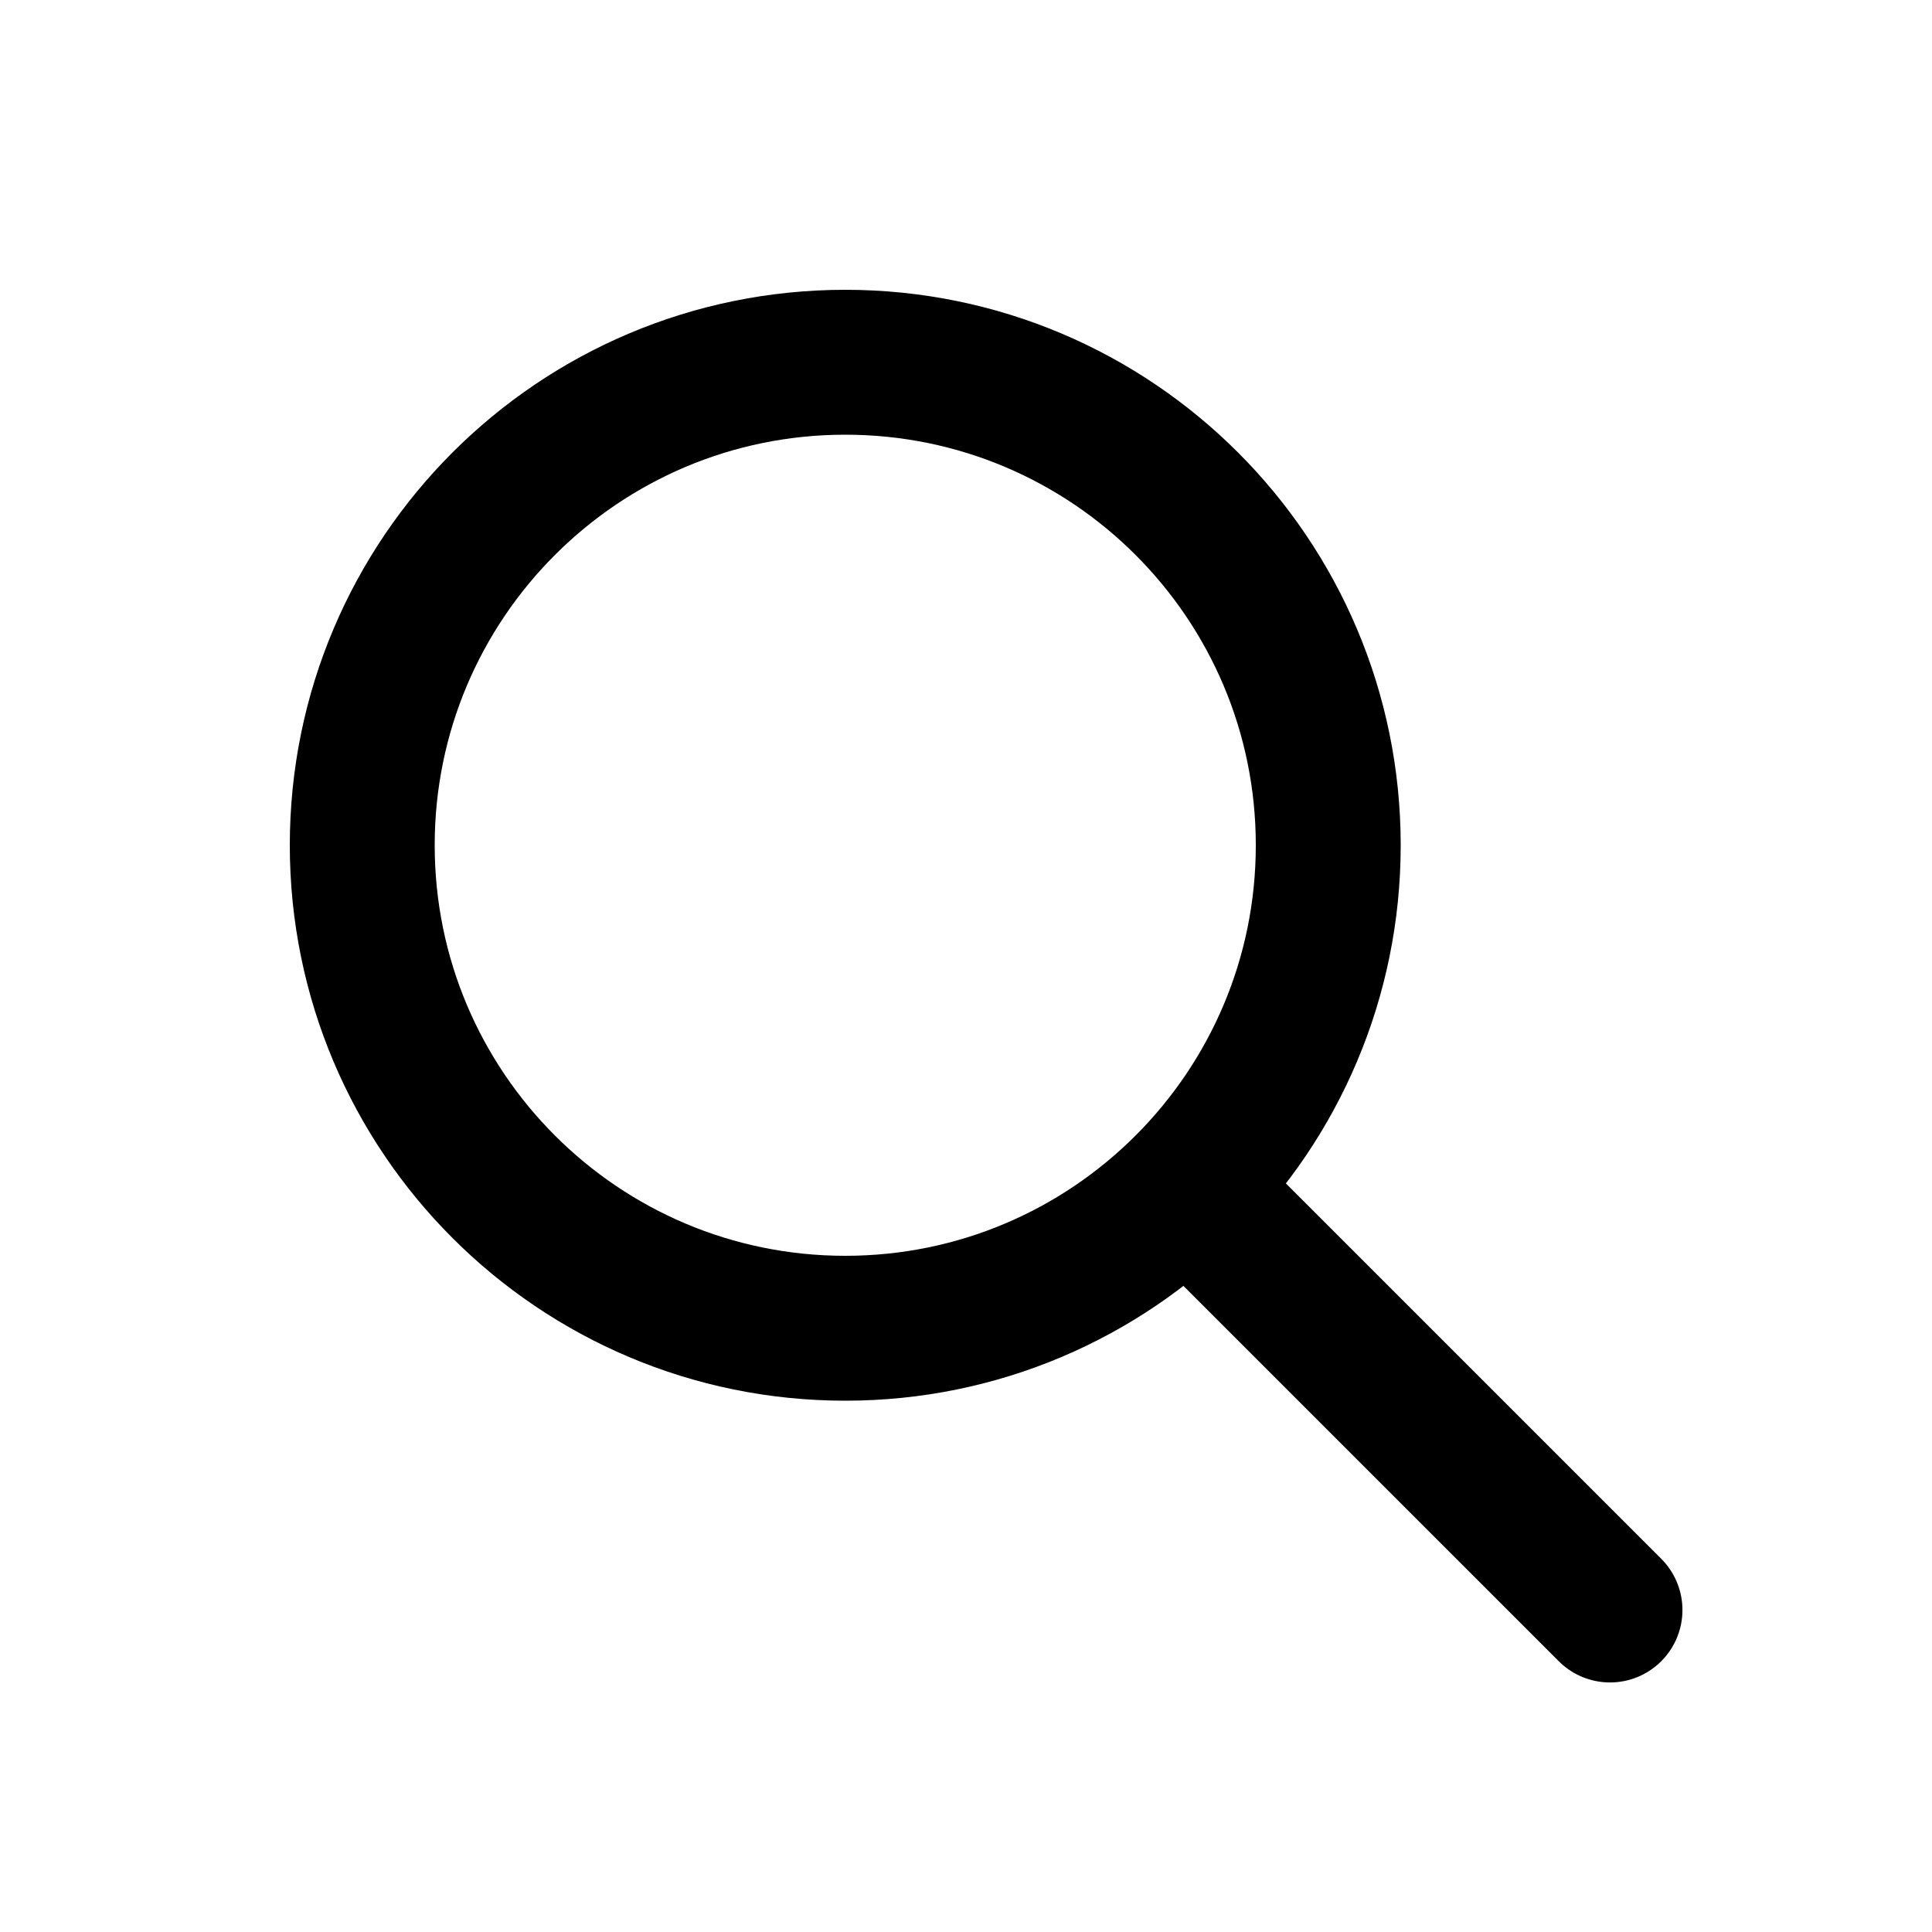
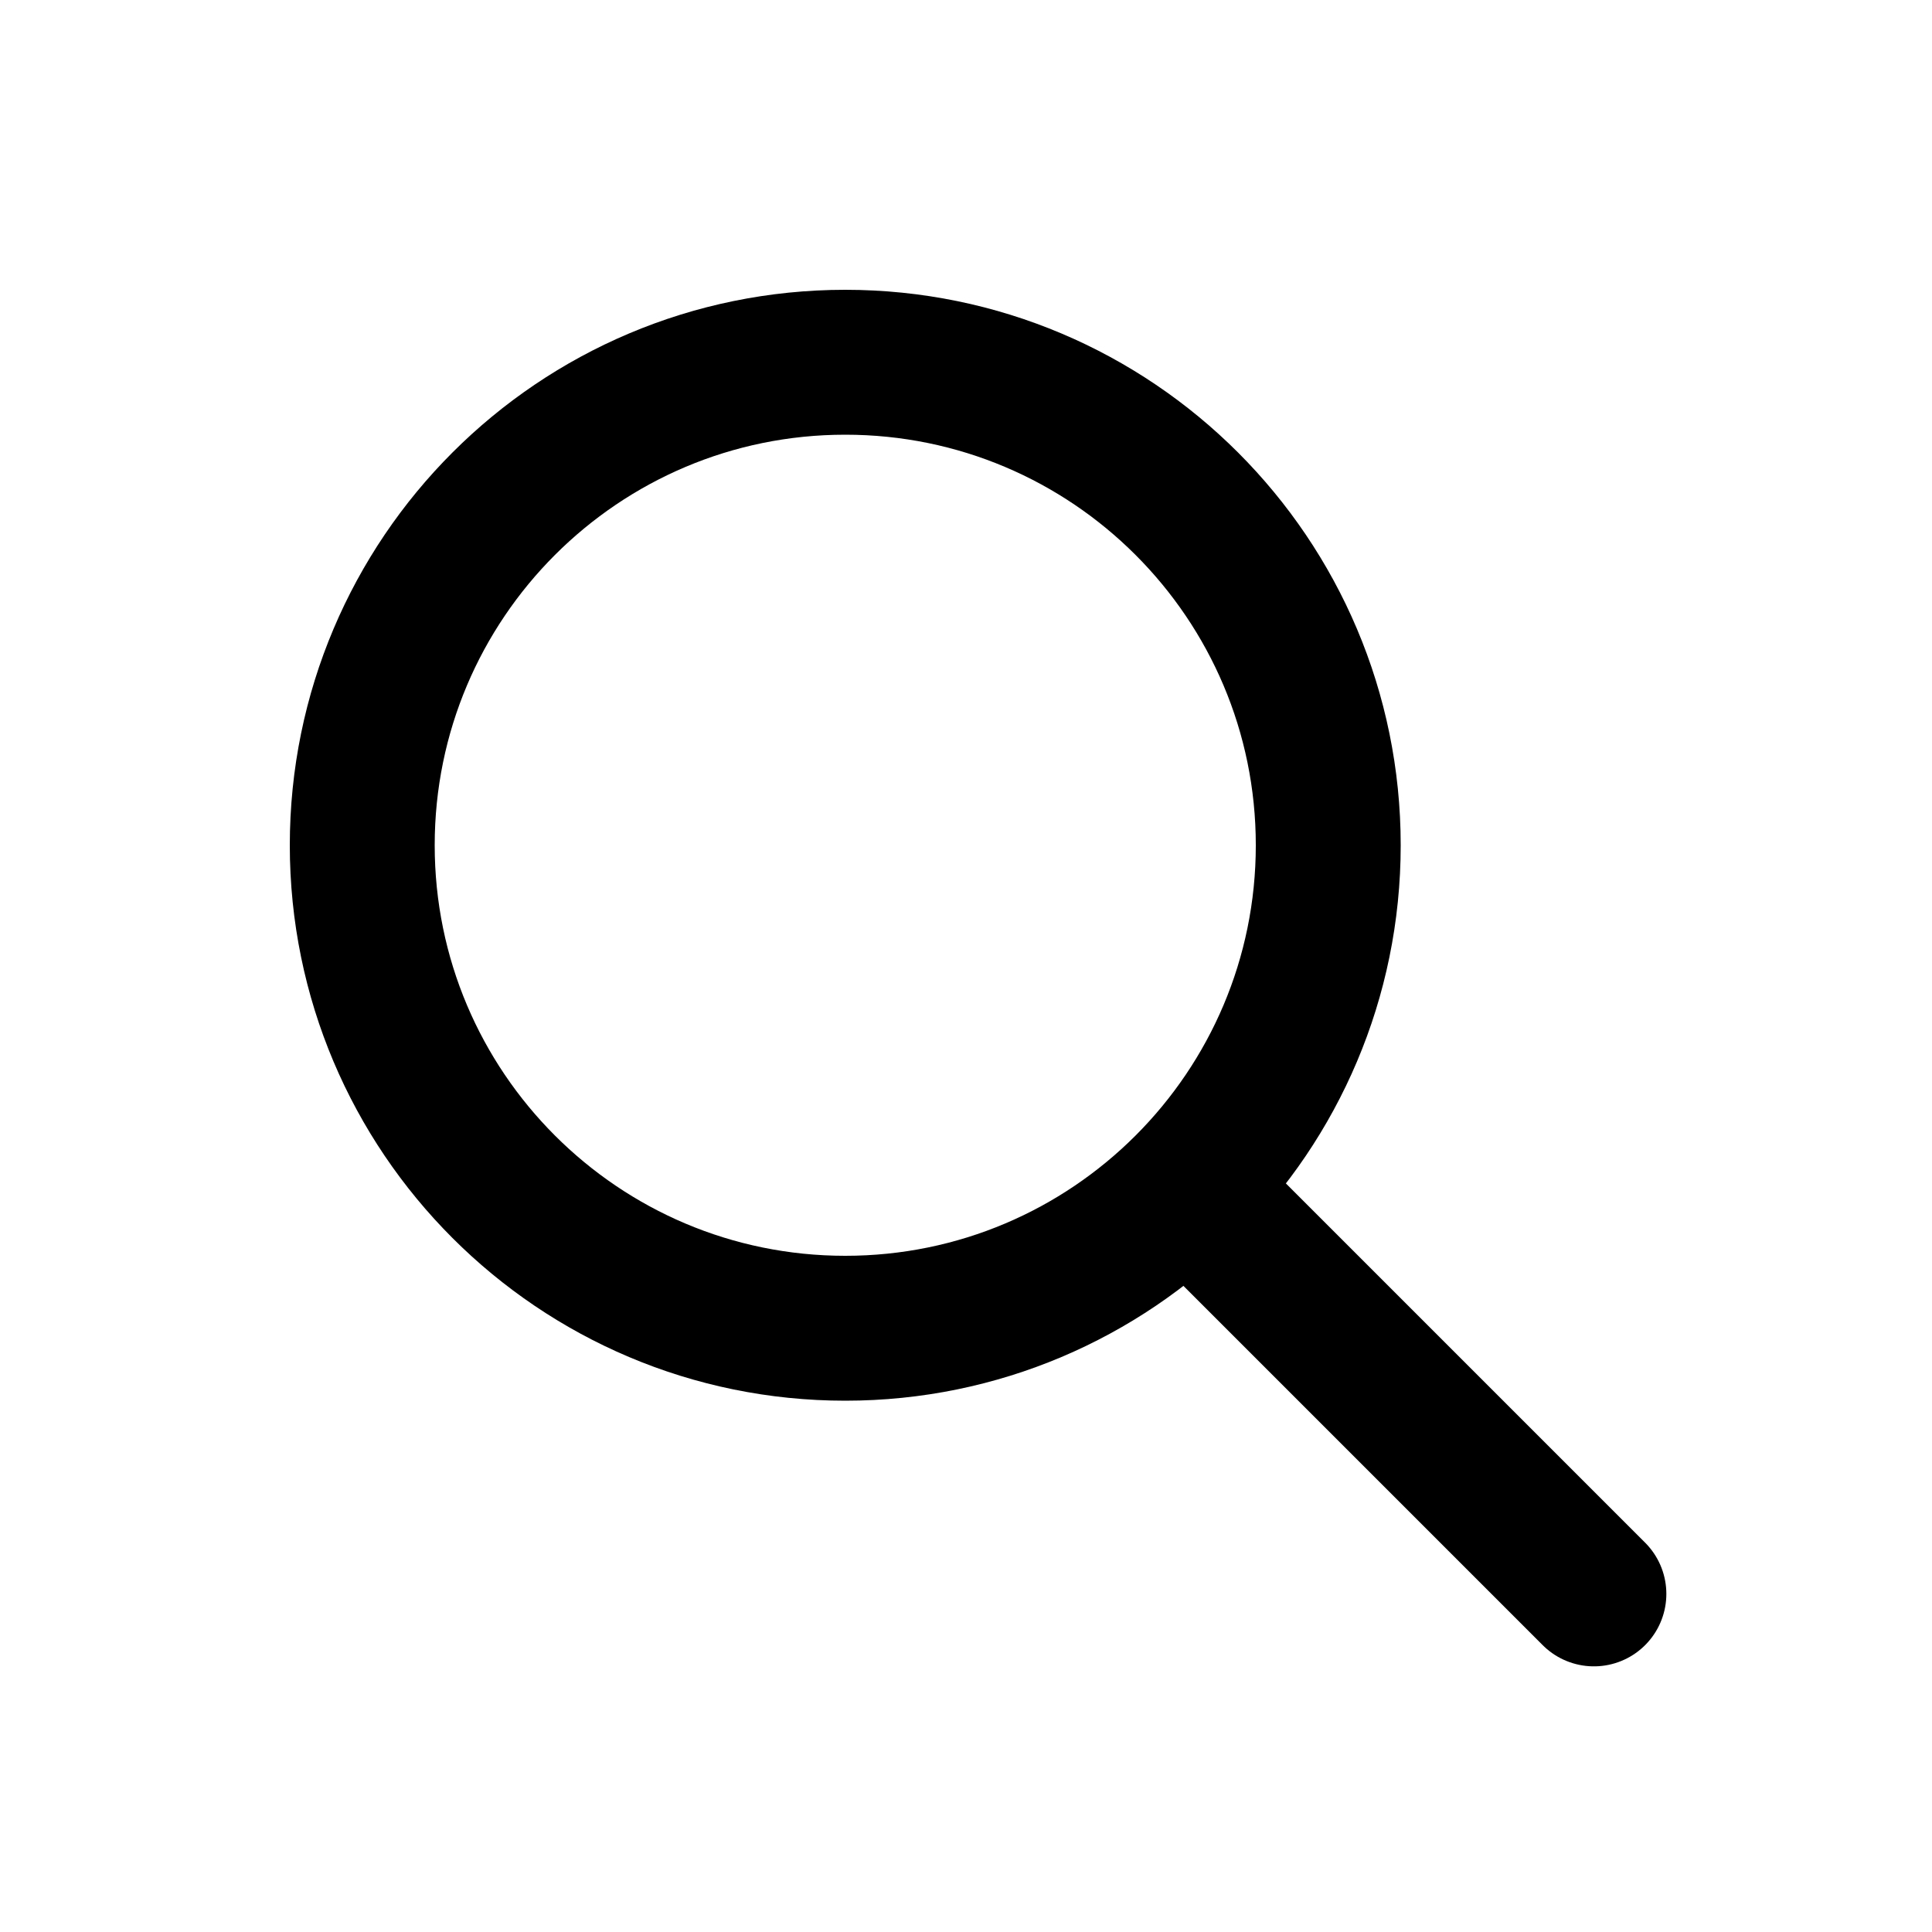
<svg xmlns="http://www.w3.org/2000/svg" viewBox="0 0 24 24">
  <g fill="none" stroke="#000" stroke-width="1.8" stroke-linecap="round" stroke-linejoin="round">
    <circle cx="10.5" cy="10.5" r="6" />
-     <path d="M15 15l5 5" />
+     <path d="M15 15l4.8 4.8" />
  </g>
</svg>
